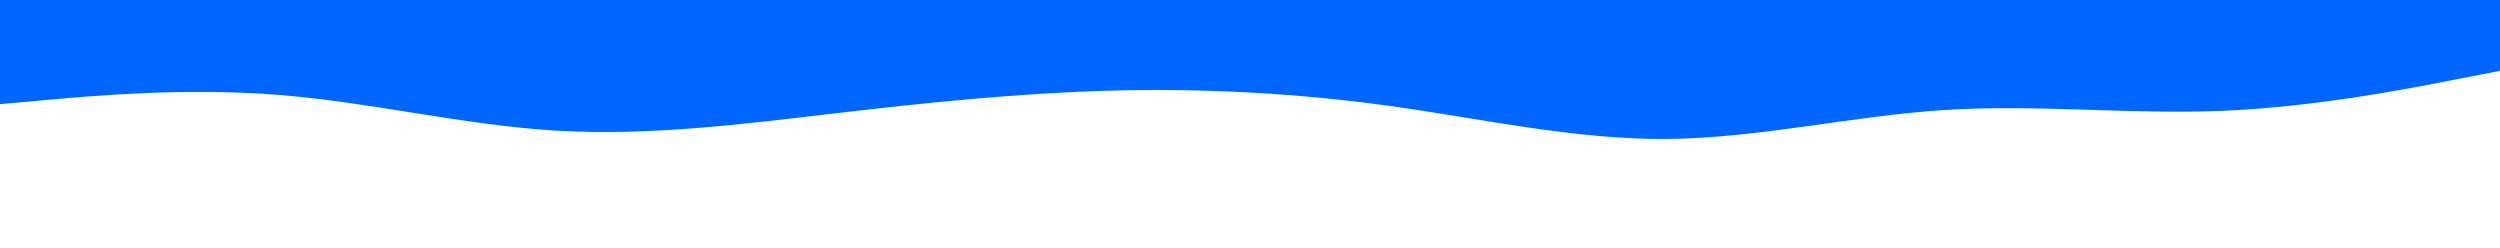
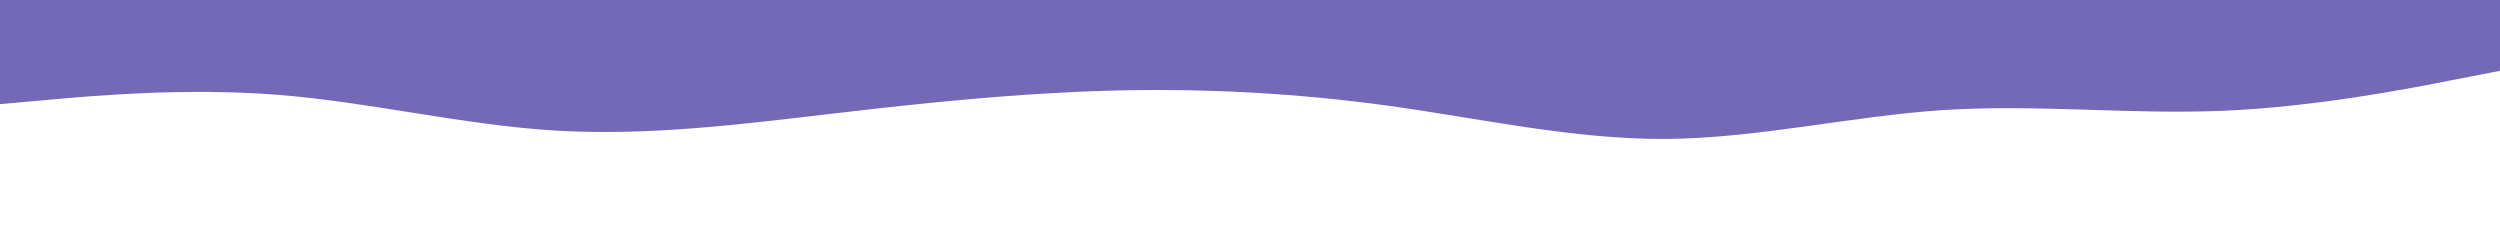
<svg xmlns="http://www.w3.org/2000/svg" id="visual" viewBox="0 0 1200 119" width="1200" height="119" version="1.1">
-   <path d="M0 50L22.2 48C44.3 46 88.7 42 133.2 45.5C177.7 49 222.3 60 266.8 62.7C311.3 65.3 355.7 59.7 400 54.5C444.3 49.3 488.7 44.7 533.2 43.5C577.7 42.3 622.3 44.7 666.8 50.8C711.3 57 755.7 67 800 66.7C844.3 66.3 888.7 55.7 933.2 52.8C977.7 50 1022.3 55 1066.8 53.2C1111.3 51.3 1155.7 42.7 1177.8 38.3L1200 34L1200 0L1177.8 0C1155.7 0 1111.3 0 1066.8 0C1022.3 0 977.7 0 933.2 0C888.7 0 844.3 0 800 0C755.7 0 711.3 0 666.8 0C622.3 0 577.7 0 533.2 0C488.7 0 444.3 0 400 0C355.7 0 311.3 0 266.8 0C222.3 0 177.7 0 133.2 0C88.7 0 44.3 0 22.2 0L0 0Z" fill="#0066FF" stroke-linecap="round" stroke-linejoin="miter" />
+   <path d="M0 50L22.2 48C44.3 46 88.7 42 133.2 45.5C177.7 49 222.3 60 266.8 62.7C311.3 65.3 355.7 59.7 400 54.5C444.3 49.3 488.7 44.7 533.2 43.5C577.7 42.3 622.3 44.7 666.8 50.8C711.3 57 755.7 67 800 66.7C844.3 66.3 888.7 55.7 933.2 52.8C977.7 50 1022.3 55 1066.8 53.2C1111.3 51.3 1155.7 42.7 1177.8 38.3L1200 34L1200 0L1177.8 0C1155.7 0 1111.3 0 1066.8 0C1022.3 0 977.7 0 933.2 0C888.7 0 844.3 0 800 0C755.7 0 711.3 0 666.8 0C622.3 0 577.7 0 533.2 0C488.7 0 444.3 0 400 0C355.7 0 311.3 0 266.8 0C222.3 0 177.7 0 133.2 0C88.7 0 44.3 0 22.2 0L0 0Z" fill="#7469B6" stroke-linecap="round" stroke-linejoin="miter" />
</svg>
